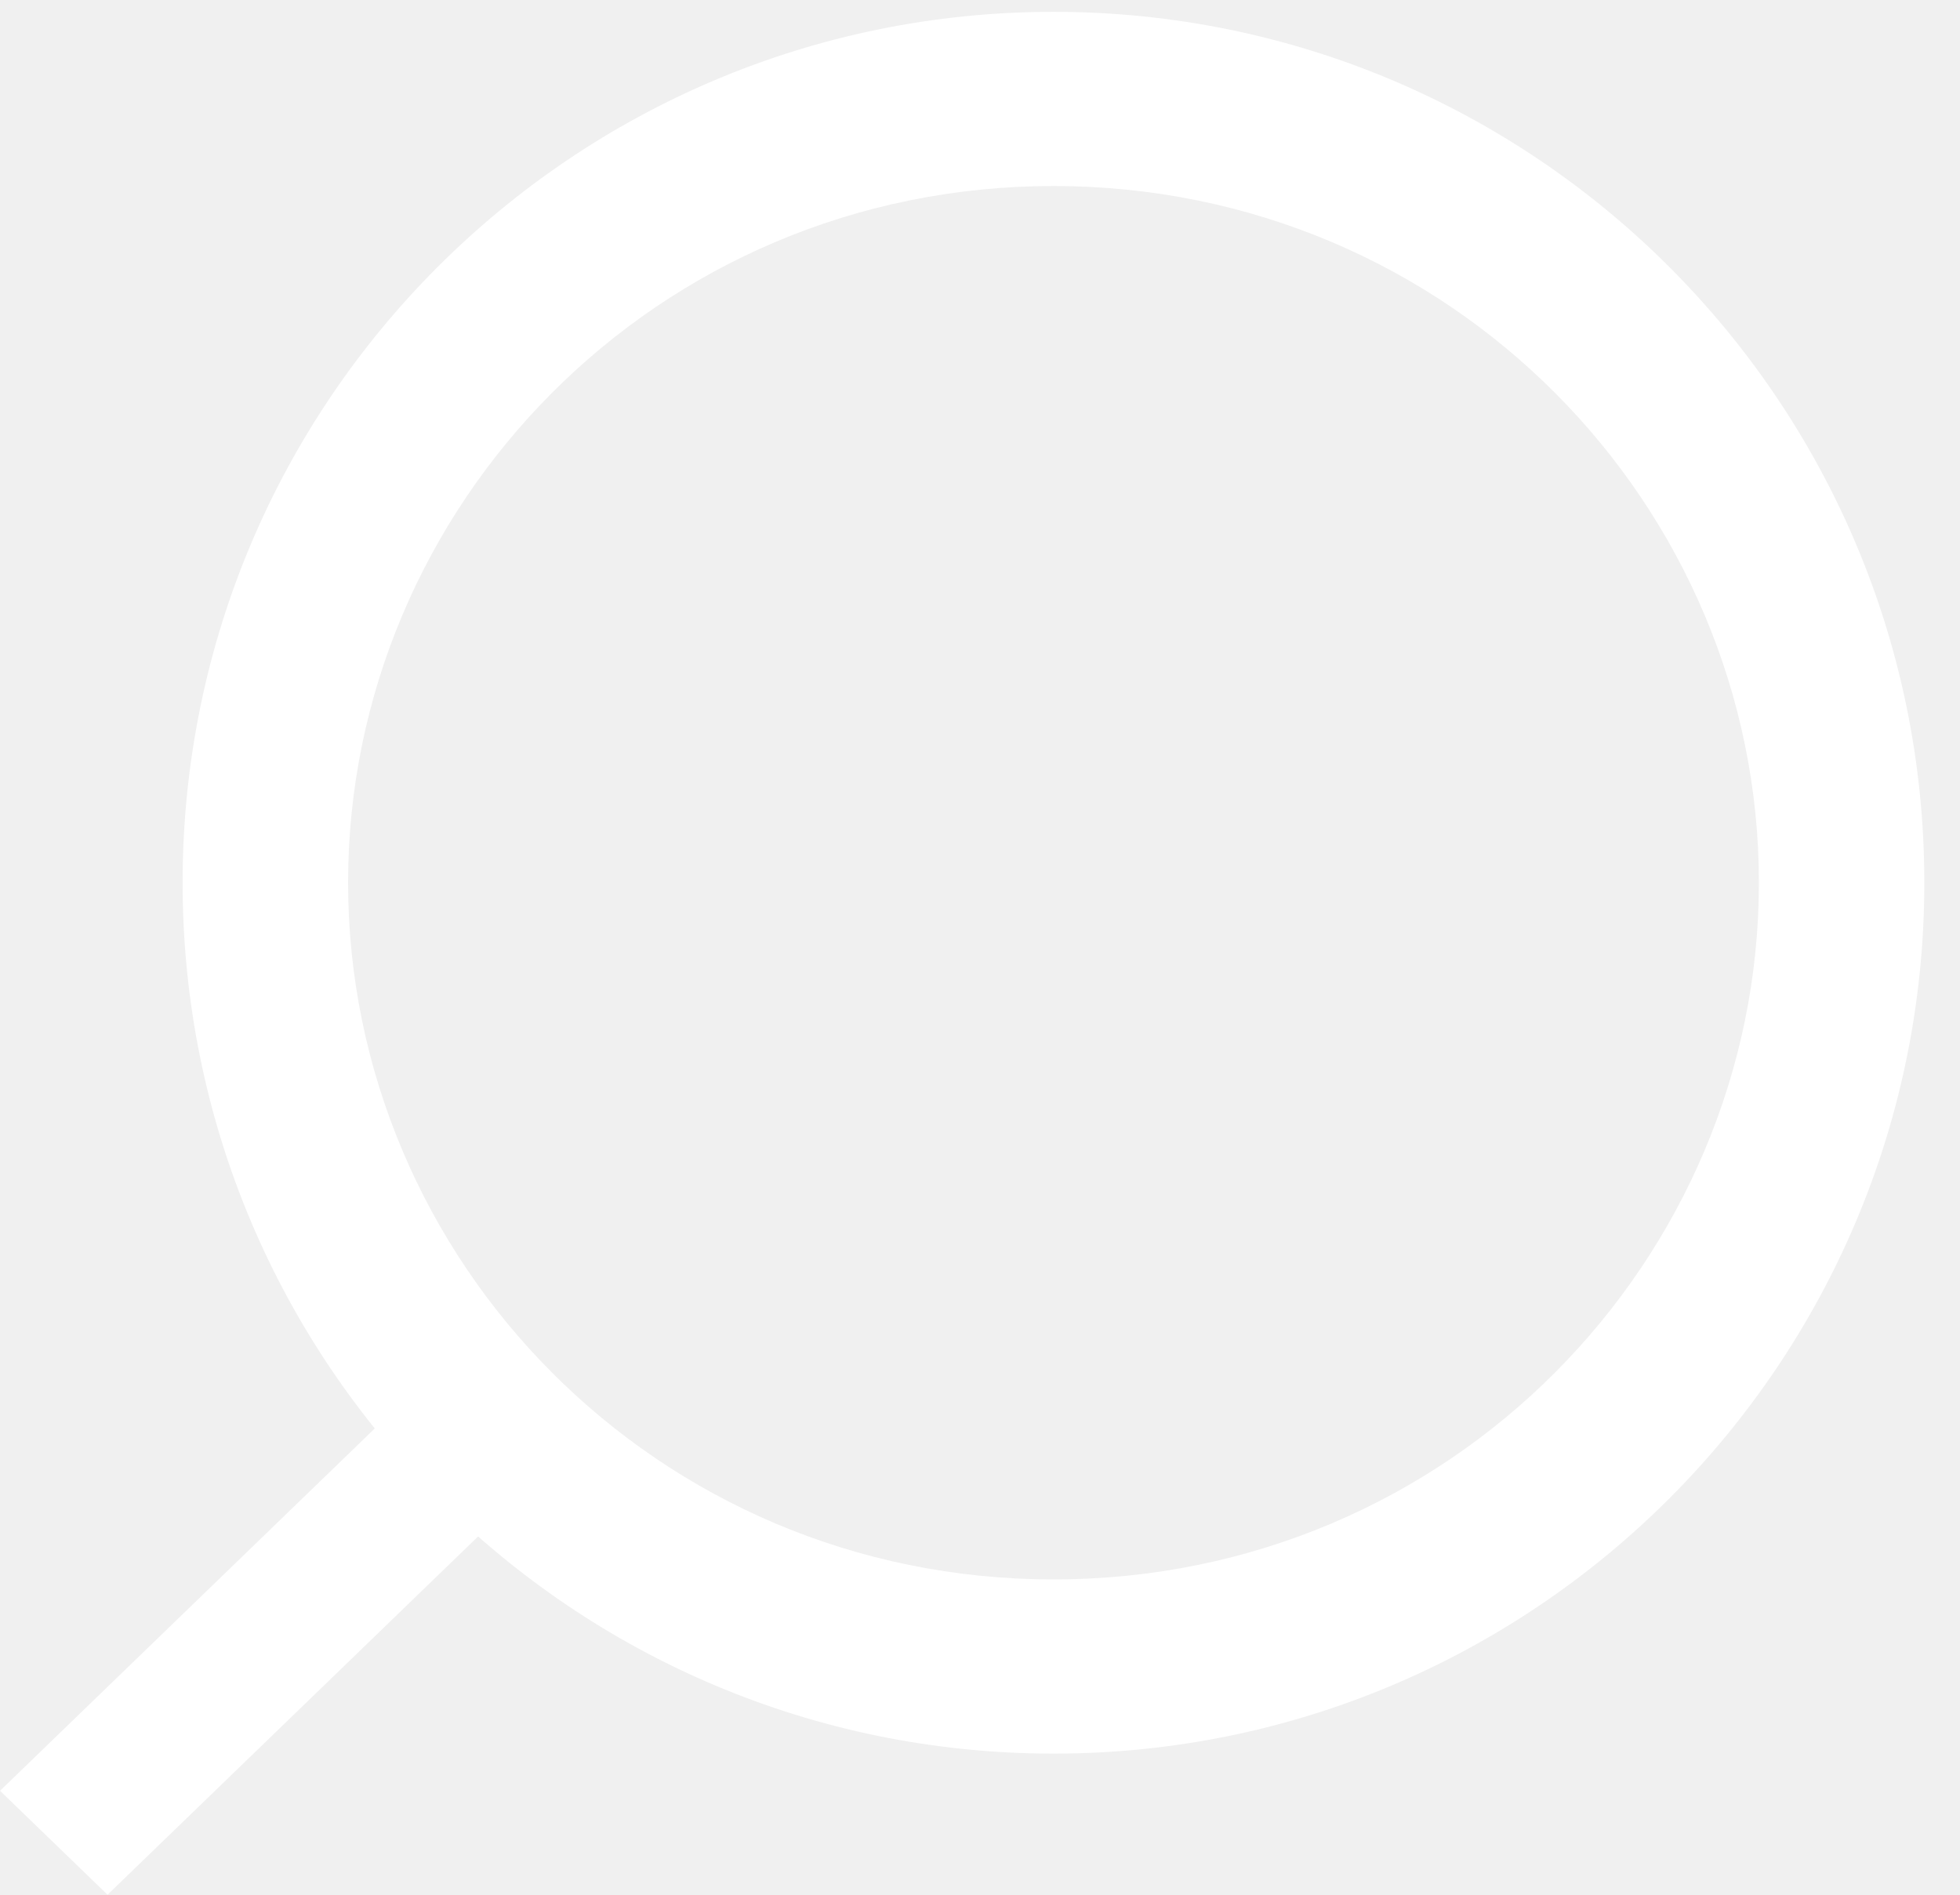
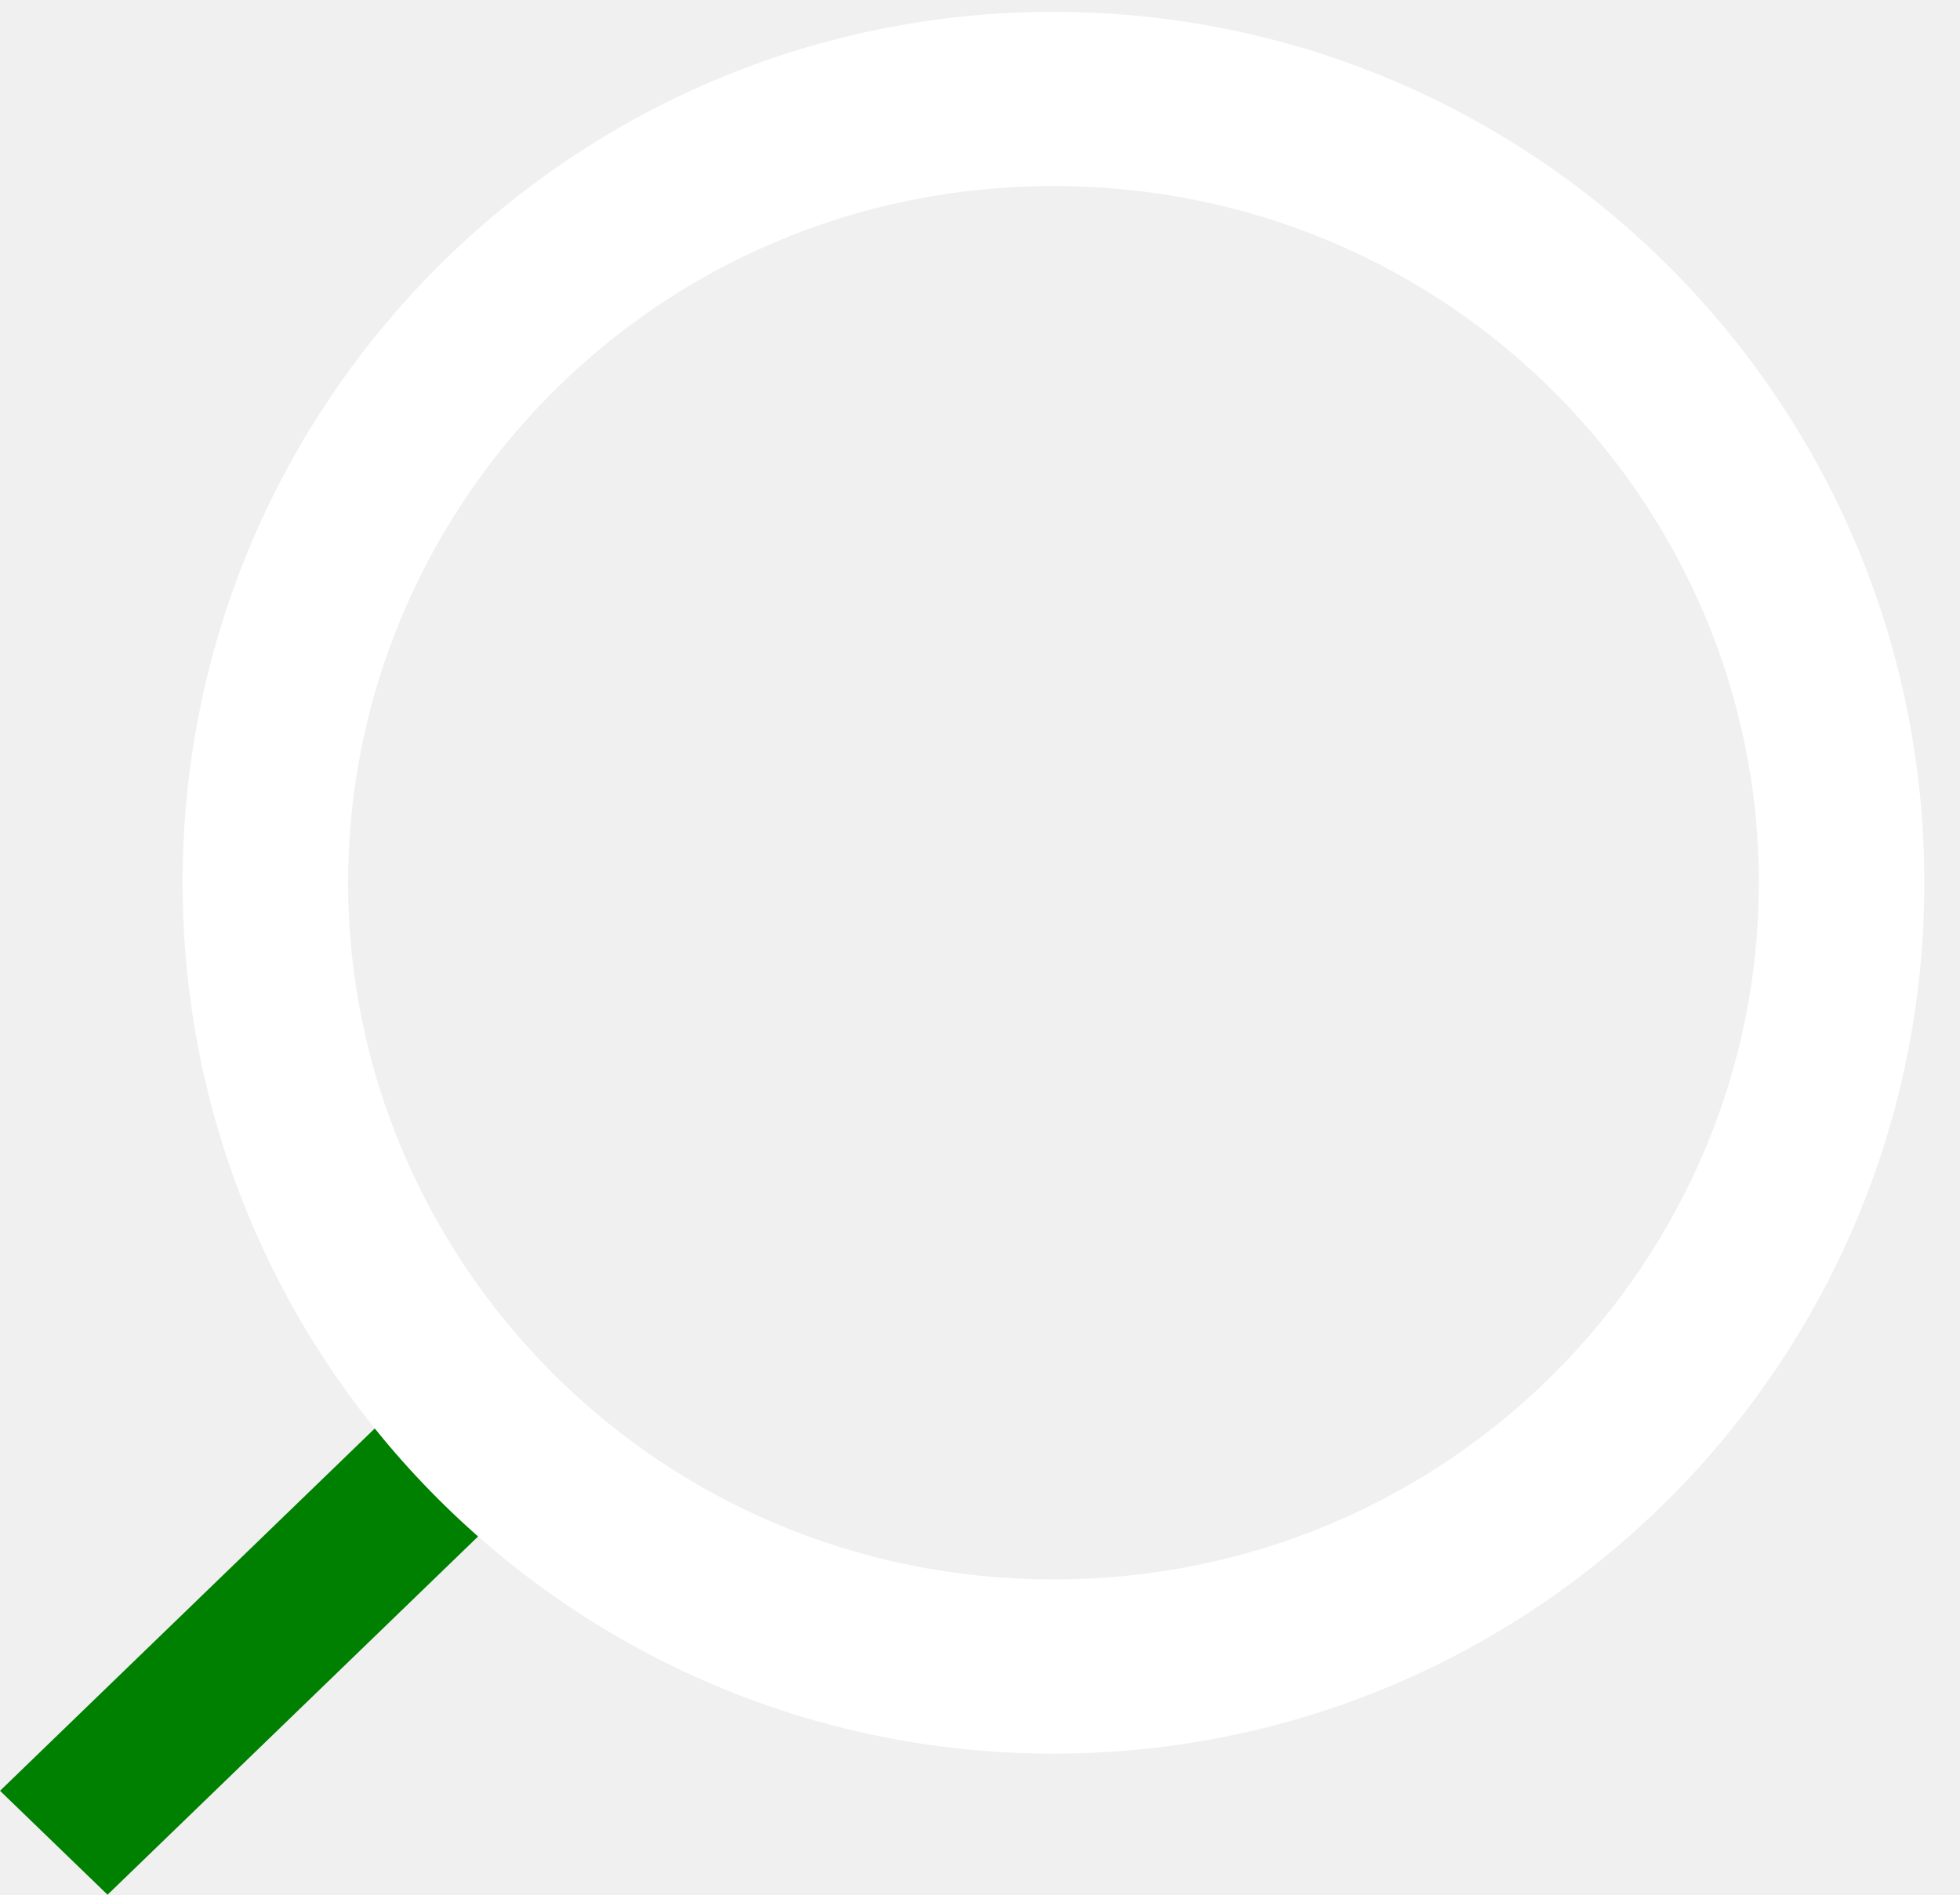
<svg xmlns="http://www.w3.org/2000/svg" width="30" height="29" viewBox="0 0 30 29" fill="none">
-   <rect width="9.154" height="2.289" transform="matrix(-0.718931 0.695081 0.718931 0.695081 6.58154 21.0461)" fill="white" />
+   <rect width="9.154" height="2.289" transform="matrix(-0.718931 0.695081 0.718931 0.695081 6.58154 21.0461)" fill="green" />
  <path fill-rule="evenodd" clip-rule="evenodd" d="M16.125 24.174C10.038 24.174 5.328 19.273 5.328 13.51C5.328 7.748 10.038 2.847 16.125 2.847C22.212 2.847 26.922 7.748 26.922 13.51C26.922 19.273 22.212 24.174 16.125 24.174ZM16.125 26.84C8.763 26.84 2.795 20.872 2.795 13.51C2.795 6.149 8.763 0.181 16.125 0.181C23.486 0.181 29.454 6.149 29.454 13.51C29.454 20.872 23.486 26.84 16.125 26.84Z" fill="white" />
</svg>
